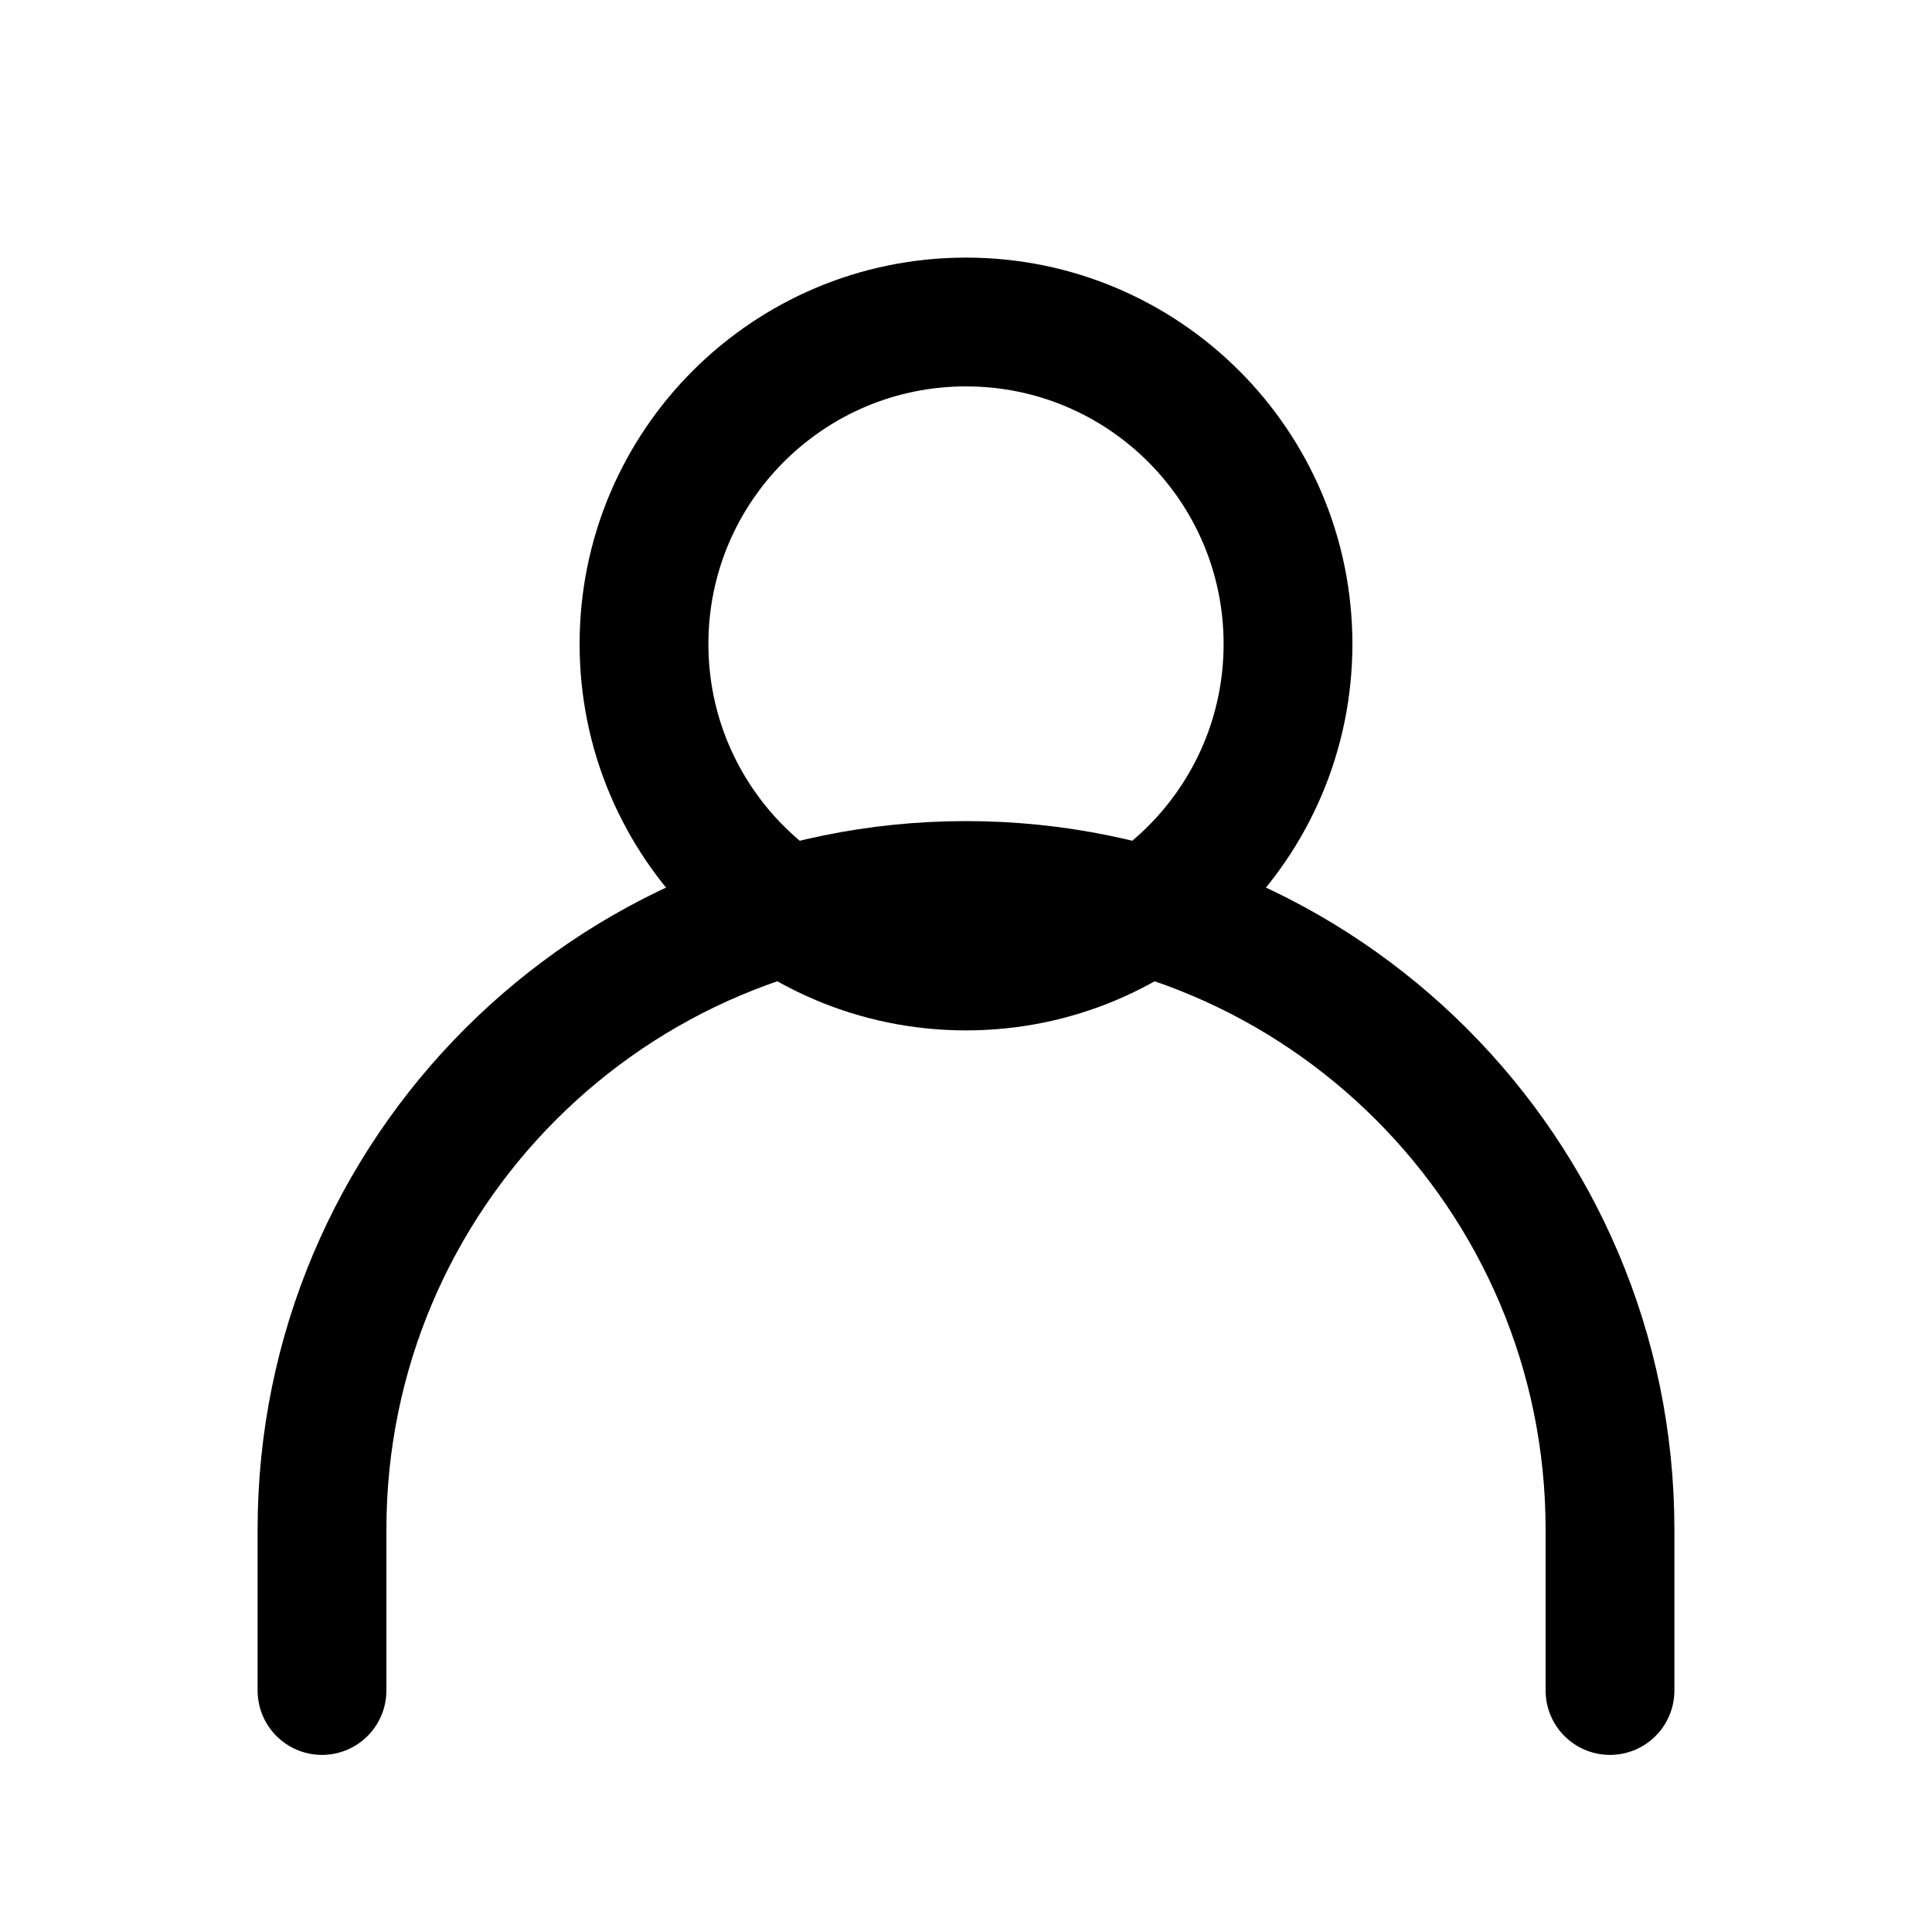
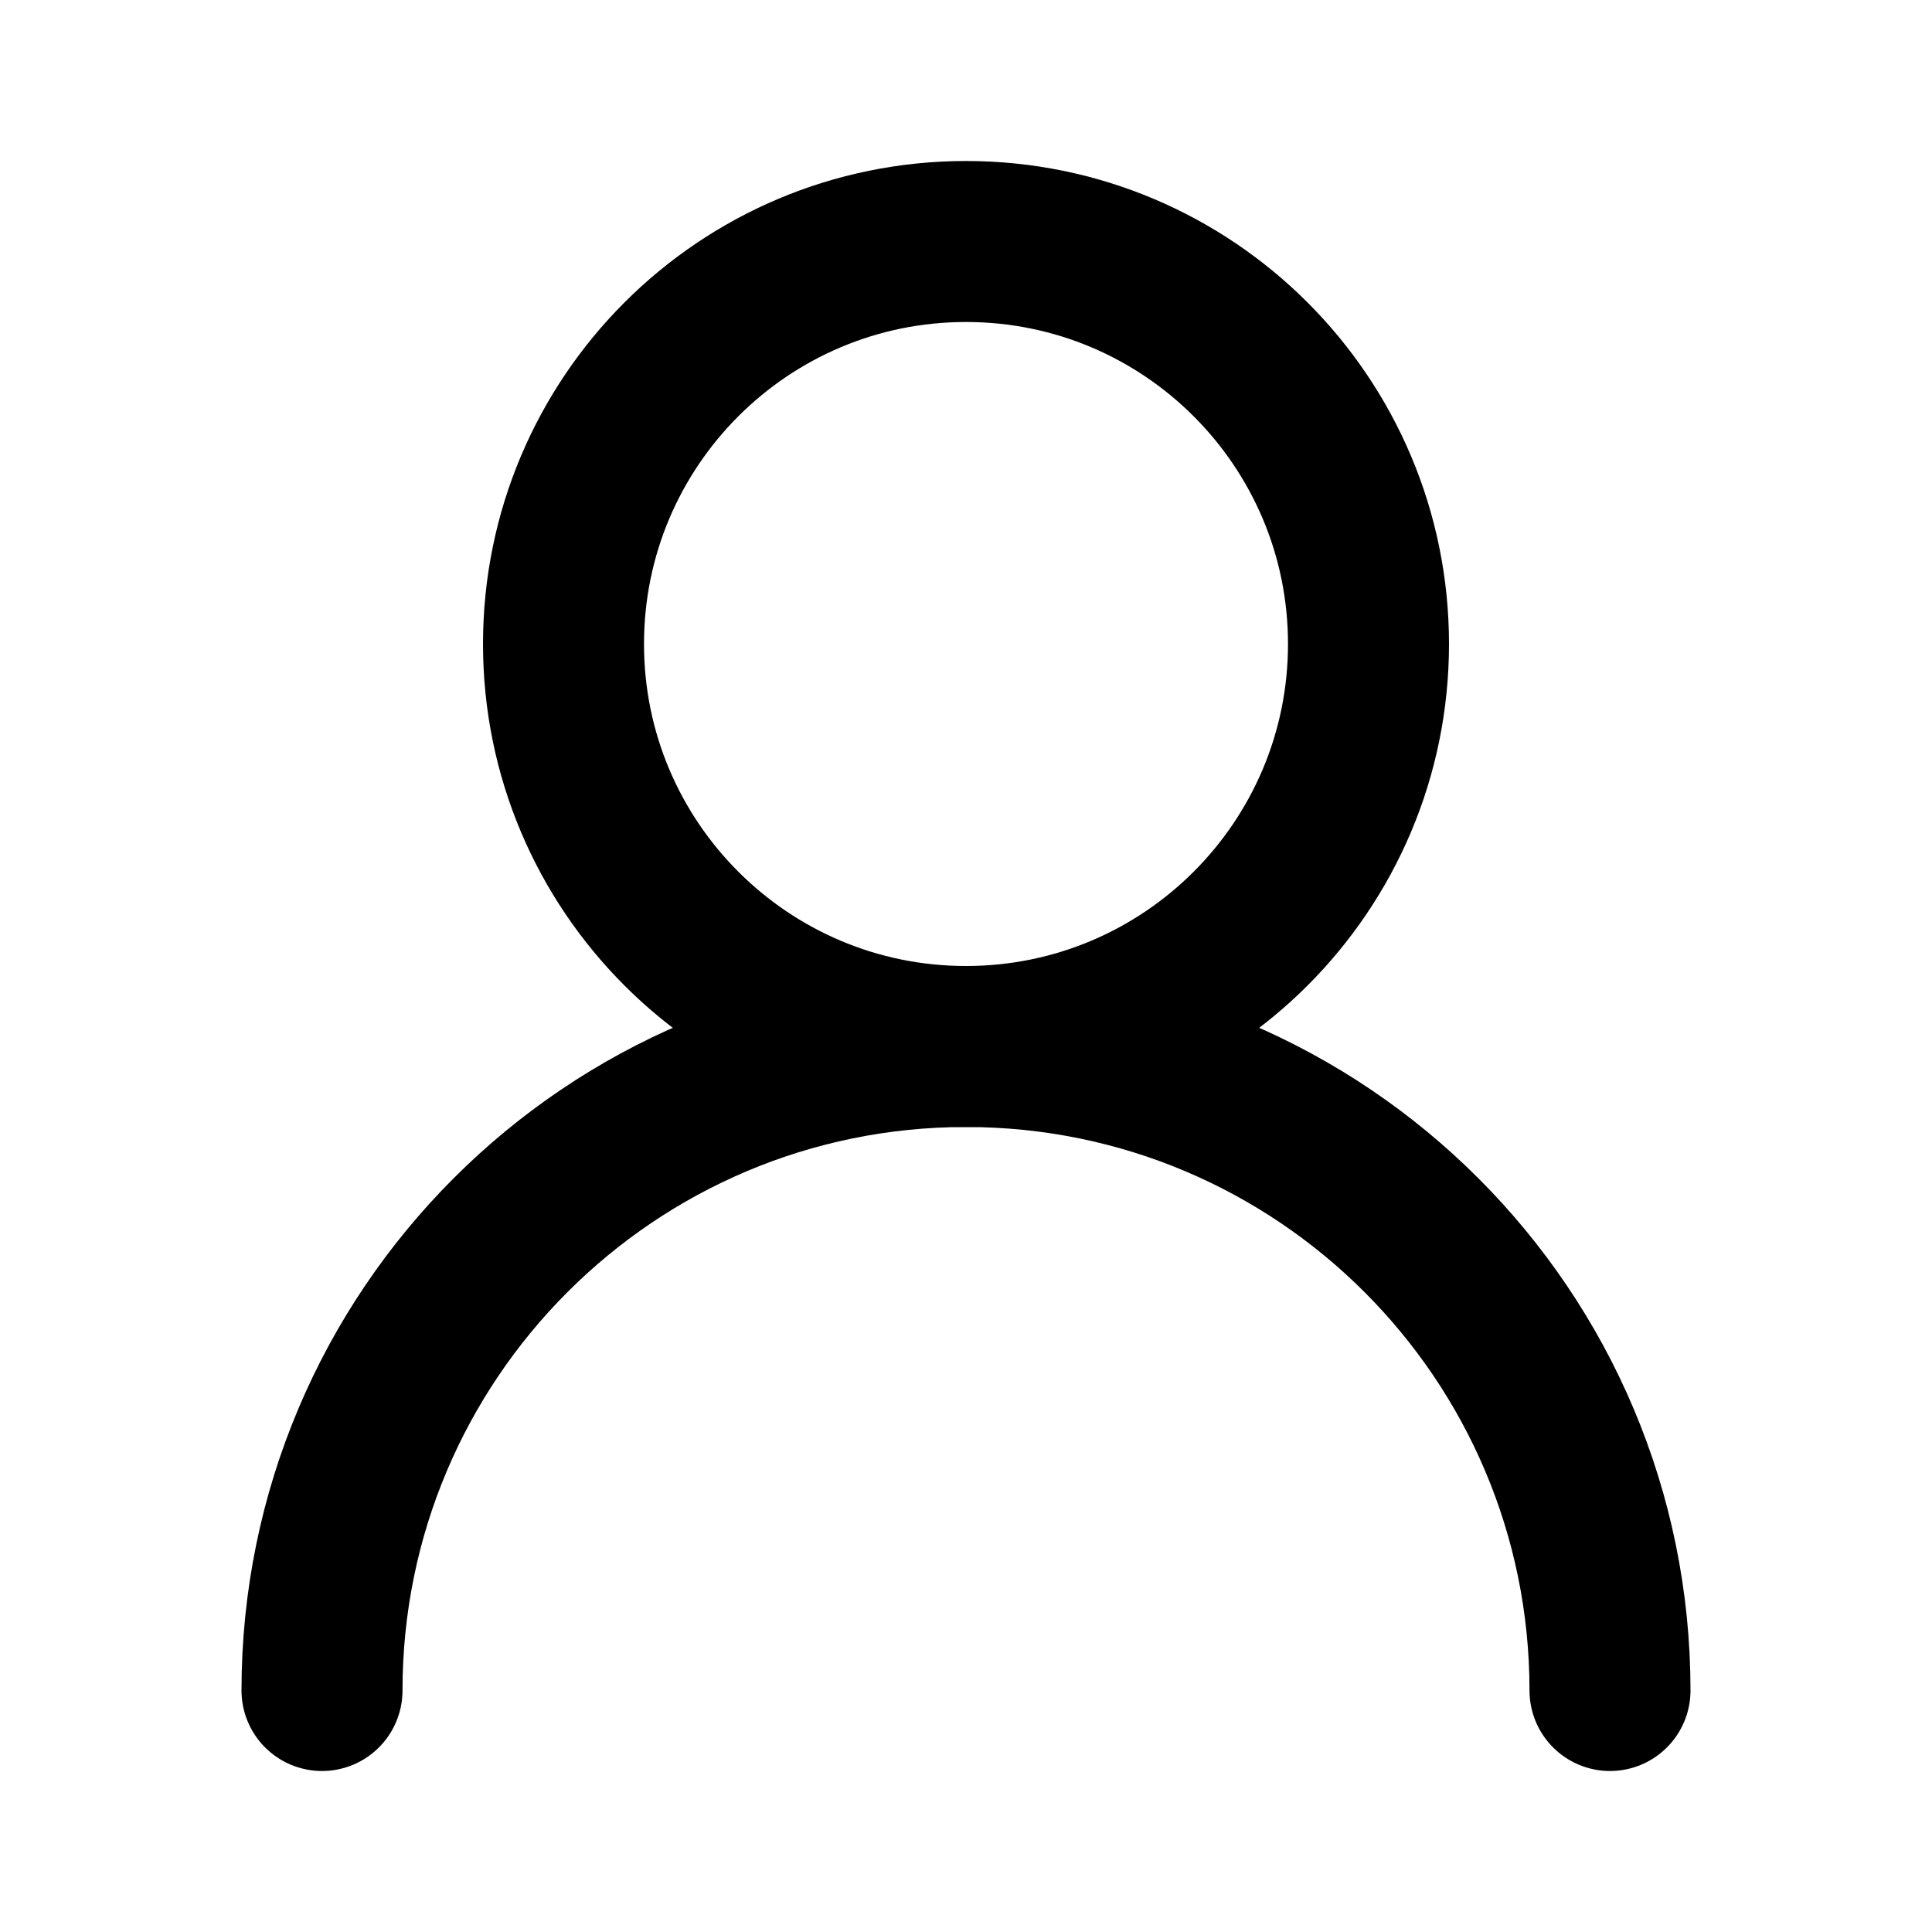
- <svg xmlns="http://www.w3.org/2000/svg" viewBox="0 0 24 24" fill="none" stroke="currentColor" stroke-width="1.6" stroke-linecap="round" stroke-linejoin="round">
-   <circle cx="12" cy="8" r="4" />
-   <path d="M4 21v-2a8 8 0 0 1 16 0v2" />
+ <svg xmlns="http://www.w3.org/2000/svg" class="lucide lucide-user-round" width="24" height="24" viewBox="0 0 24 24" fill="none" stroke="currentColor" stroke-width="2" stroke-linecap="round" stroke-linejoin="round">
+   <circle cx="12" cy="8" r="5" />
+   <path d="M20 21a8 8 0 0 0-16 0" />
</svg>
